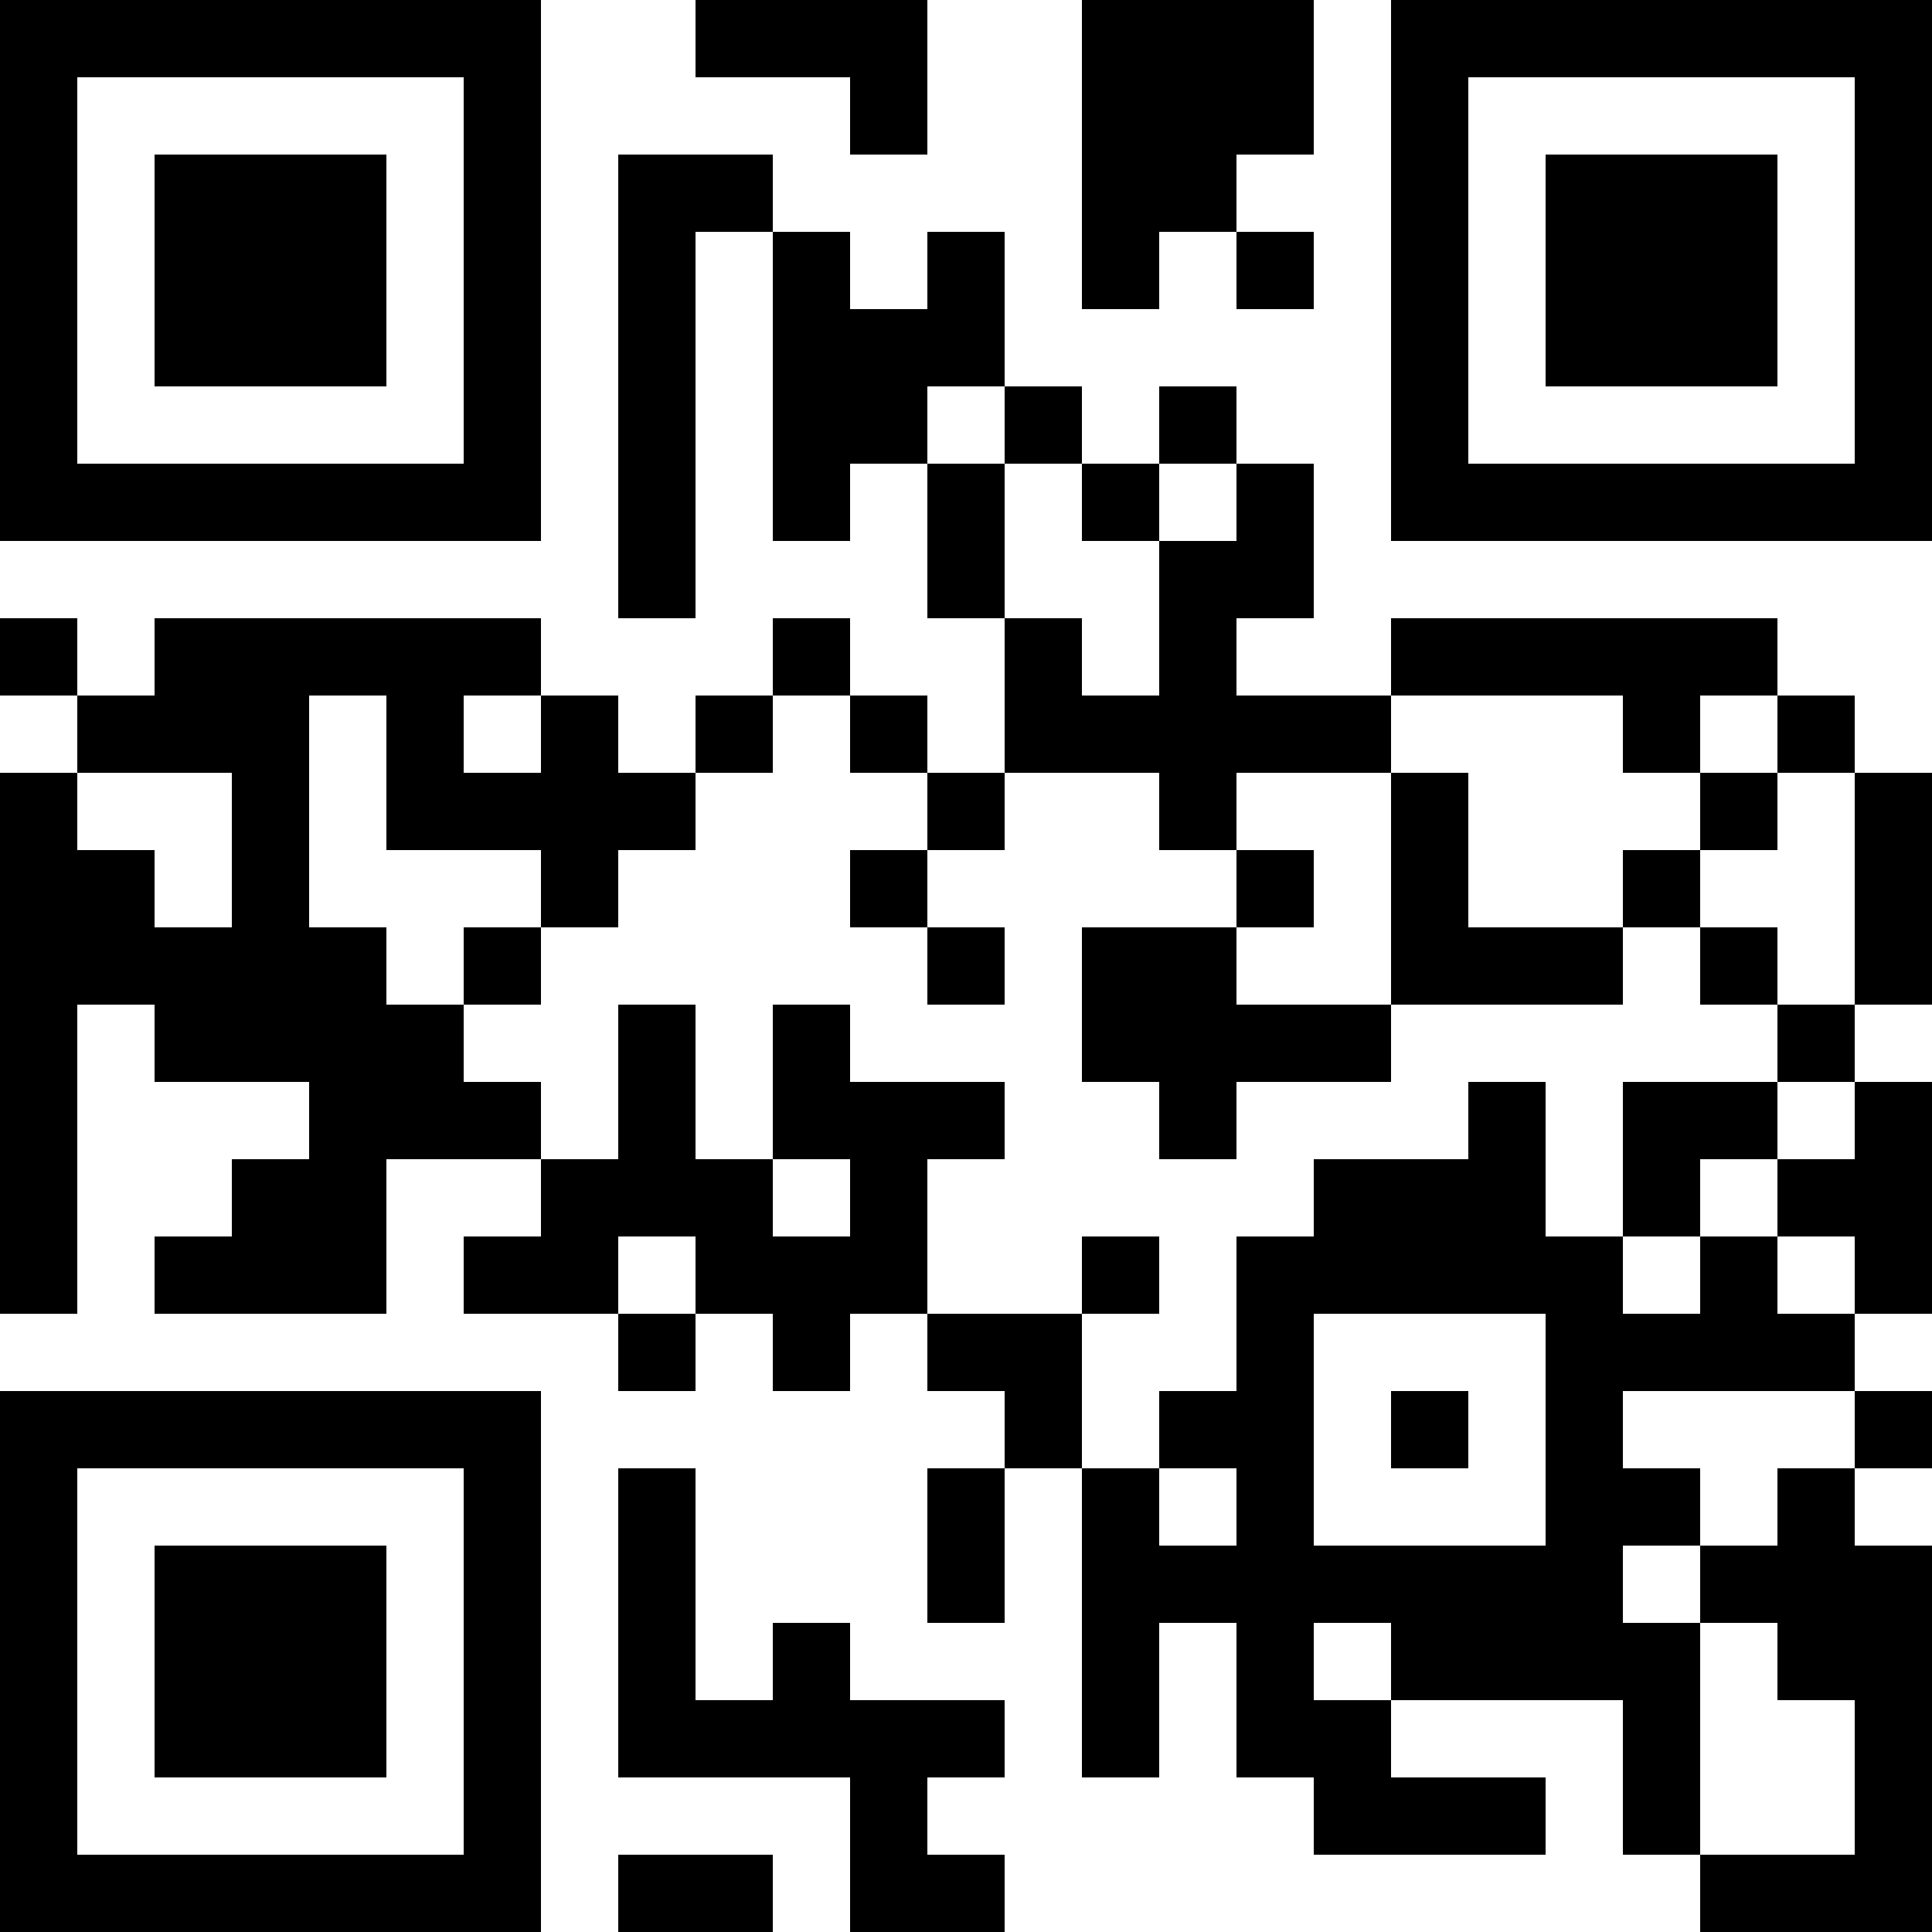
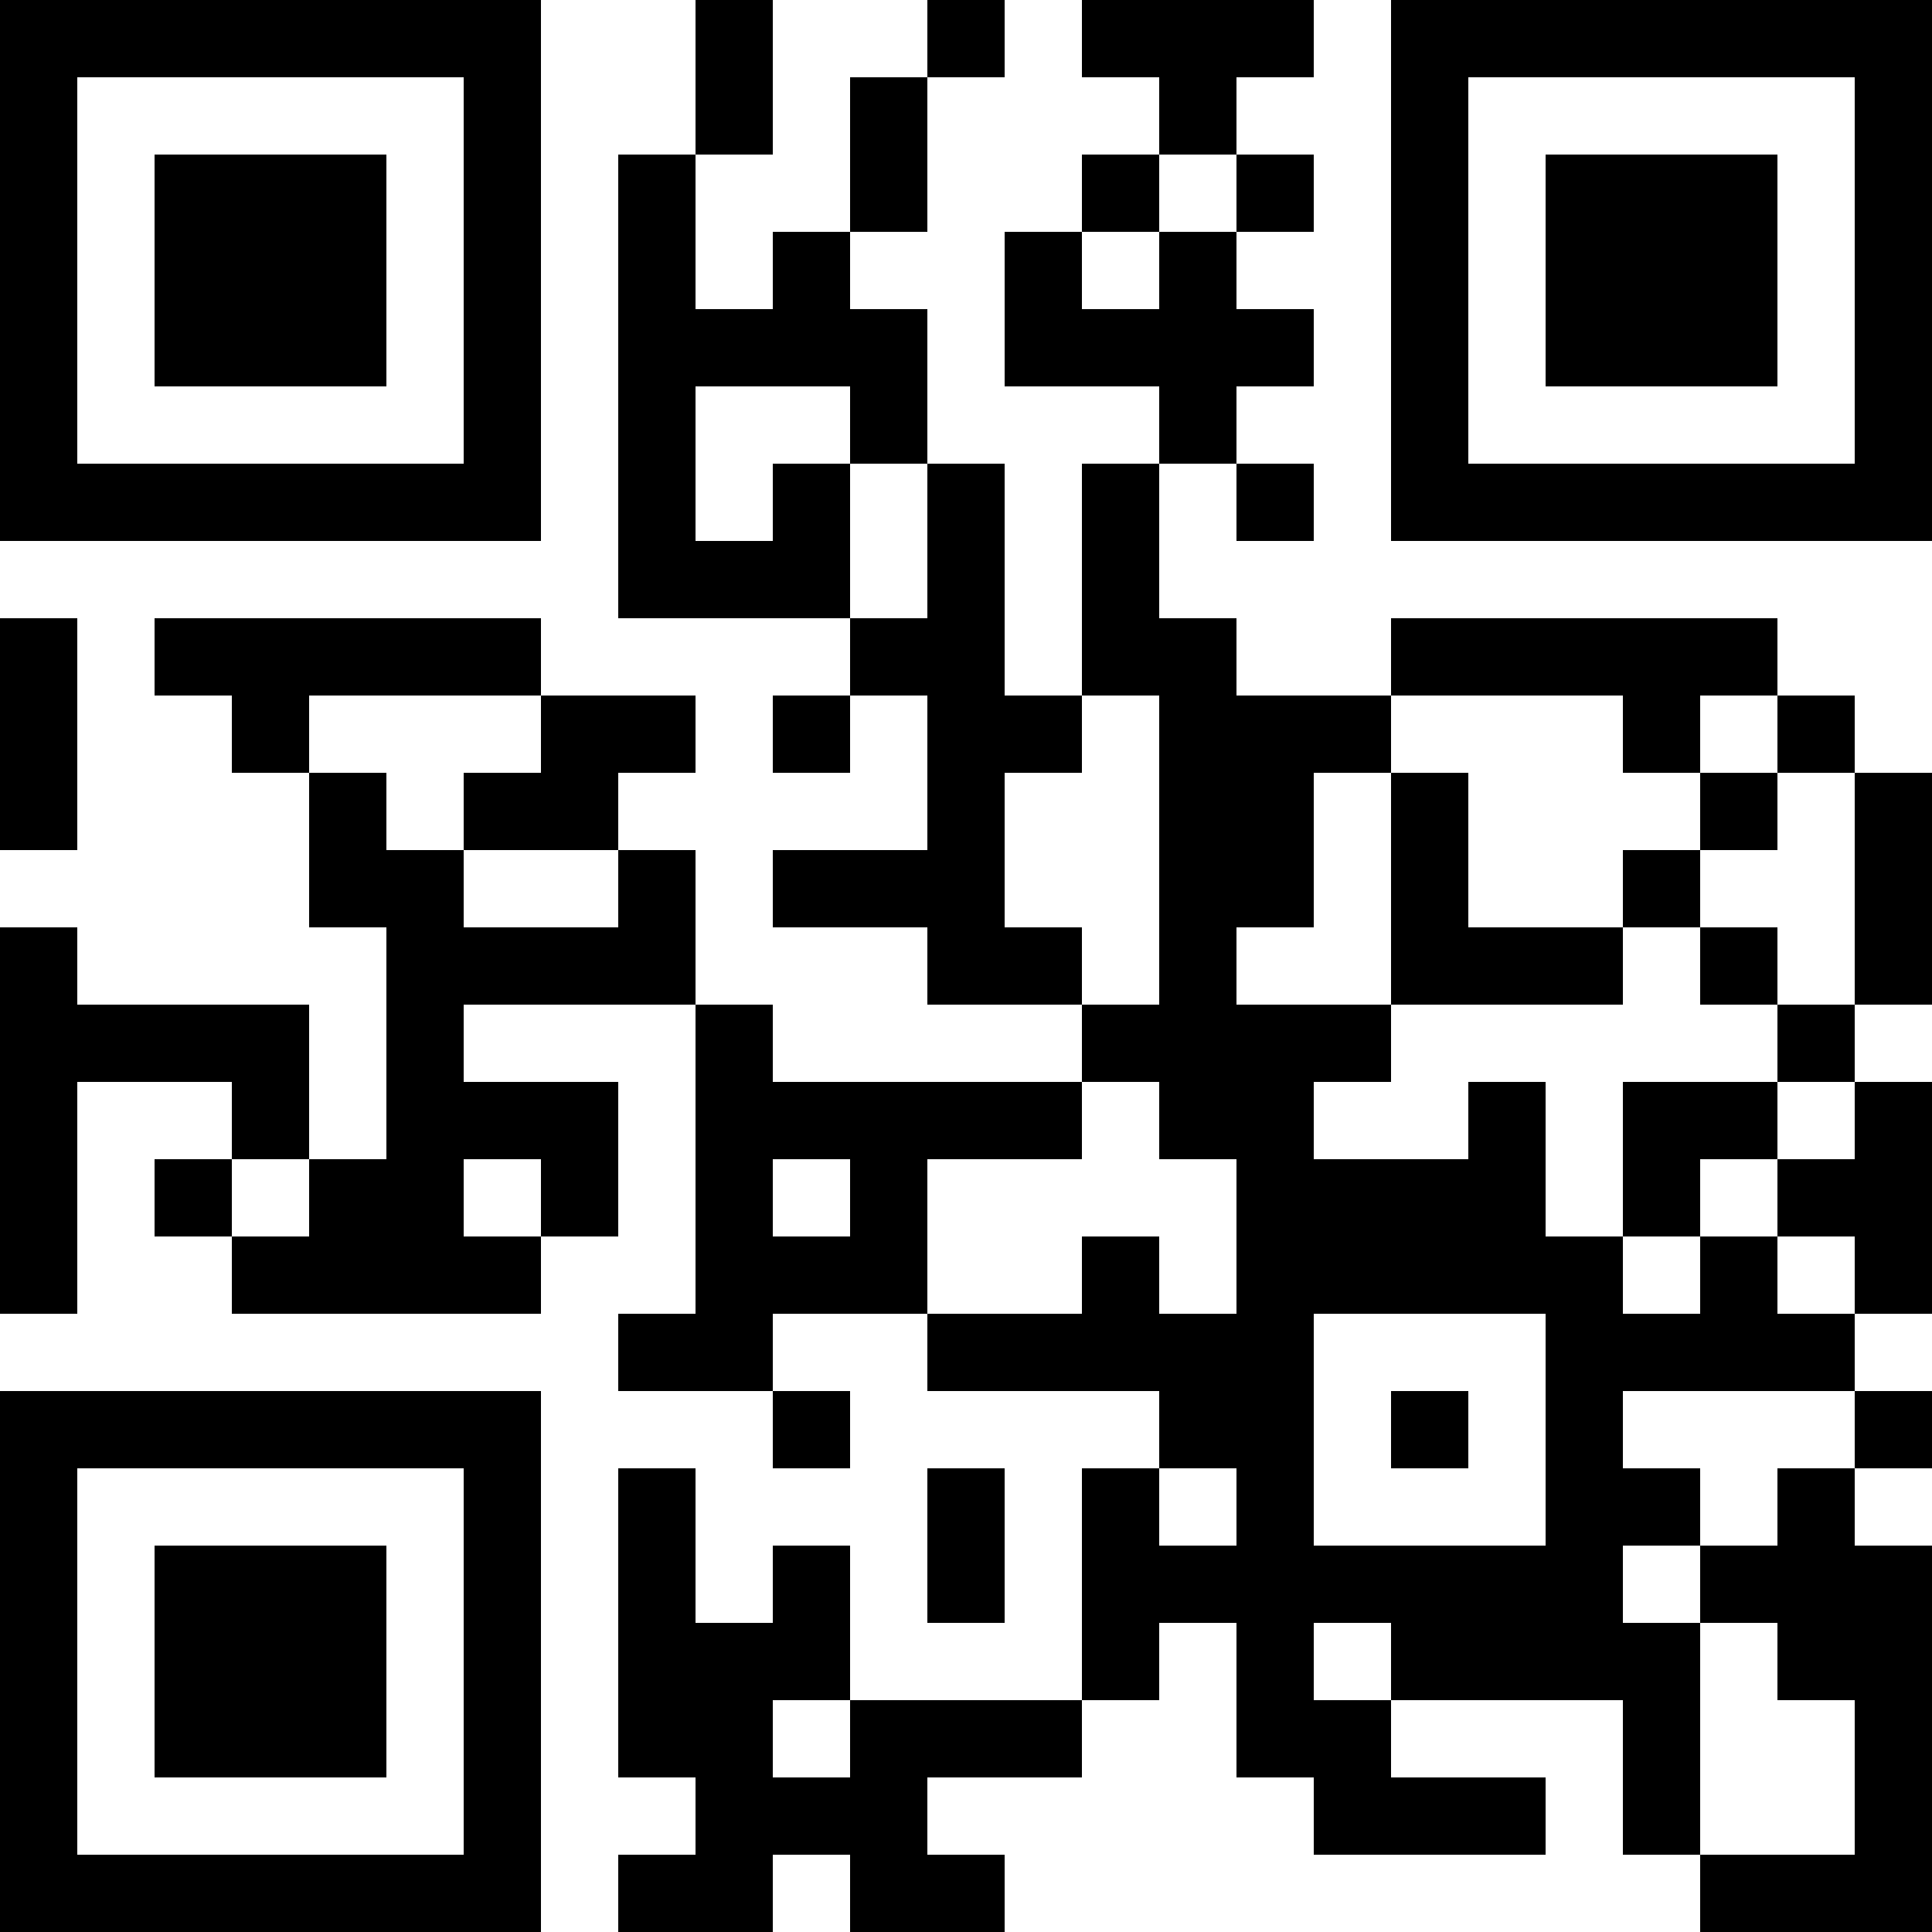
<svg xmlns="http://www.w3.org/2000/svg" version="1.1" width="200" height="200" viewBox="0 0 200 200">
  <rect x="0" y="0" width="200" height="200" fill="#ffffff" />
  <g transform="scale(8)">
    <g transform="translate(0,0)">
-       <path fill-rule="evenodd" d="M9 0L9 1L11 1L11 2L12 2L12 0ZM14 0L14 4L15 4L15 3L16 3L16 4L17 4L17 3L16 3L16 2L17 2L17 0ZM8 2L8 8L9 8L9 3L10 3L10 7L11 7L11 6L12 6L12 8L13 8L13 10L12 10L12 9L11 9L11 8L10 8L10 9L9 9L9 10L8 10L8 9L7 9L7 8L2 8L2 9L1 9L1 8L0 8L0 9L1 9L1 10L0 10L0 17L1 17L1 13L2 13L2 14L4 14L4 15L3 15L3 16L2 16L2 17L5 17L5 15L7 15L7 16L6 16L6 17L8 17L8 18L9 18L9 17L10 17L10 18L11 18L11 17L12 17L12 18L13 18L13 19L12 19L12 21L13 21L13 19L14 19L14 23L15 23L15 21L16 21L16 23L17 23L17 24L20 24L20 23L18 23L18 22L21 22L21 24L22 24L22 25L25 25L25 20L24 20L24 19L25 19L25 18L24 18L24 17L25 17L25 14L24 14L24 13L25 13L25 10L24 10L24 9L23 9L23 8L18 8L18 9L16 9L16 8L17 8L17 6L16 6L16 5L15 5L15 6L14 6L14 5L13 5L13 3L12 3L12 4L11 4L11 3L10 3L10 2ZM12 5L12 6L13 6L13 8L14 8L14 9L15 9L15 7L16 7L16 6L15 6L15 7L14 7L14 6L13 6L13 5ZM4 9L4 12L5 12L5 13L6 13L6 14L7 14L7 15L8 15L8 13L9 13L9 15L10 15L10 16L11 16L11 15L10 15L10 13L11 13L11 14L13 14L13 15L12 15L12 17L14 17L14 19L15 19L15 20L16 20L16 19L15 19L15 18L16 18L16 16L17 16L17 15L19 15L19 14L20 14L20 16L21 16L21 17L22 17L22 16L23 16L23 17L24 17L24 16L23 16L23 15L24 15L24 14L23 14L23 13L24 13L24 10L23 10L23 9L22 9L22 10L21 10L21 9L18 9L18 10L16 10L16 11L15 11L15 10L13 10L13 11L12 11L12 10L11 10L11 9L10 9L10 10L9 10L9 11L8 11L8 12L7 12L7 11L5 11L5 9ZM6 9L6 10L7 10L7 9ZM1 10L1 11L2 11L2 12L3 12L3 10ZM18 10L18 13L16 13L16 12L17 12L17 11L16 11L16 12L14 12L14 14L15 14L15 15L16 15L16 14L18 14L18 13L21 13L21 12L22 12L22 13L23 13L23 12L22 12L22 11L23 11L23 10L22 10L22 11L21 11L21 12L19 12L19 10ZM11 11L11 12L12 12L12 13L13 13L13 12L12 12L12 11ZM6 12L6 13L7 13L7 12ZM21 14L21 16L22 16L22 15L23 15L23 14ZM8 16L8 17L9 17L9 16ZM14 16L14 17L15 17L15 16ZM17 17L17 20L20 20L20 17ZM18 18L18 19L19 19L19 18ZM21 18L21 19L22 19L22 20L21 20L21 21L22 21L22 24L24 24L24 22L23 22L23 21L22 21L22 20L23 20L23 19L24 19L24 18ZM8 19L8 23L11 23L11 25L13 25L13 24L12 24L12 23L13 23L13 22L11 22L11 21L10 21L10 22L9 22L9 19ZM17 21L17 22L18 22L18 21ZM8 24L8 25L10 25L10 24ZM0 0L0 7L7 7L7 0ZM1 1L1 6L6 6L6 1ZM2 2L2 5L5 5L5 2ZM18 0L18 7L25 7L25 0ZM19 1L19 6L24 6L24 1ZM20 2L20 5L23 5L23 2ZM0 18L0 25L7 25L7 18ZM1 19L1 24L6 24L6 19ZM2 20L2 23L5 23L5 20Z" fill="#000000" />
+       <path fill-rule="evenodd" d="M9 0L9 2L8 2L8 8L11 8L11 9L10 9L10 10L11 10L11 9L12 9L12 11L10 11L10 12L12 12L12 13L14 13L14 14L10 14L10 13L9 13L9 11L8 11L8 10L9 10L9 9L7 9L7 8L2 8L2 9L3 9L3 10L4 10L4 12L5 12L5 15L4 15L4 13L1 13L1 12L0 12L0 17L1 17L1 14L3 14L3 15L2 15L2 16L3 16L3 17L7 17L7 16L8 16L8 14L6 14L6 13L9 13L9 17L8 17L8 18L10 18L10 19L11 19L11 18L10 18L10 17L12 17L12 18L15 18L15 19L14 19L14 22L11 22L11 20L10 20L10 21L9 21L9 19L8 19L8 23L9 23L9 24L8 24L8 25L10 25L10 24L11 24L11 25L13 25L13 24L12 24L12 23L14 23L14 22L15 22L15 21L16 21L16 23L17 23L17 24L20 24L20 23L18 23L18 22L21 22L21 24L22 24L22 25L25 25L25 20L24 20L24 19L25 19L25 18L24 18L24 17L25 17L25 14L24 14L24 13L25 13L25 10L24 10L24 9L23 9L23 8L18 8L18 9L16 9L16 8L15 8L15 6L16 6L16 7L17 7L17 6L16 6L16 5L17 5L17 4L16 4L16 3L17 3L17 2L16 2L16 1L17 1L17 0L14 0L14 1L15 1L15 2L14 2L14 3L13 3L13 5L15 5L15 6L14 6L14 9L13 9L13 6L12 6L12 4L11 4L11 3L12 3L12 1L13 1L13 0L12 0L12 1L11 1L11 3L10 3L10 4L9 4L9 2L10 2L10 0ZM15 2L15 3L14 3L14 4L15 4L15 3L16 3L16 2ZM9 5L9 7L10 7L10 6L11 6L11 8L12 8L12 6L11 6L11 5ZM0 8L0 11L1 11L1 8ZM4 9L4 10L5 10L5 11L6 11L6 12L8 12L8 11L6 11L6 10L7 10L7 9ZM14 9L14 10L13 10L13 12L14 12L14 13L15 13L15 9ZM18 9L18 10L17 10L17 12L16 12L16 13L18 13L18 14L17 14L17 15L19 15L19 14L20 14L20 16L21 16L21 17L22 17L22 16L23 16L23 17L24 17L24 16L23 16L23 15L24 15L24 14L23 14L23 13L24 13L24 10L23 10L23 9L22 9L22 10L21 10L21 9ZM18 10L18 13L21 13L21 12L22 12L22 13L23 13L23 12L22 12L22 11L23 11L23 10L22 10L22 11L21 11L21 12L19 12L19 10ZM14 14L14 15L12 15L12 17L14 17L14 16L15 16L15 17L16 17L16 15L15 15L15 14ZM21 14L21 16L22 16L22 15L23 15L23 14ZM3 15L3 16L4 16L4 15ZM6 15L6 16L7 16L7 15ZM10 15L10 16L11 16L11 15ZM17 17L17 20L20 20L20 17ZM18 18L18 19L19 19L19 18ZM21 18L21 19L22 19L22 20L21 20L21 21L22 21L22 24L24 24L24 22L23 22L23 21L22 21L22 20L23 20L23 19L24 19L24 18ZM12 19L12 21L13 21L13 19ZM15 19L15 20L16 20L16 19ZM17 21L17 22L18 22L18 21ZM10 22L10 23L11 23L11 22ZM0 0L0 7L7 7L7 0ZM1 1L1 6L6 6L6 1ZM2 2L2 5L5 5L5 2ZM18 0L18 7L25 7L25 0ZM19 1L19 6L24 6L24 1ZM20 2L20 5L23 5L23 2ZM0 18L0 25L7 25L7 18ZM1 19L1 24L6 24L6 19ZM2 20L2 23L5 23L5 20Z" fill="#000000" />
    </g>
  </g>
</svg>
